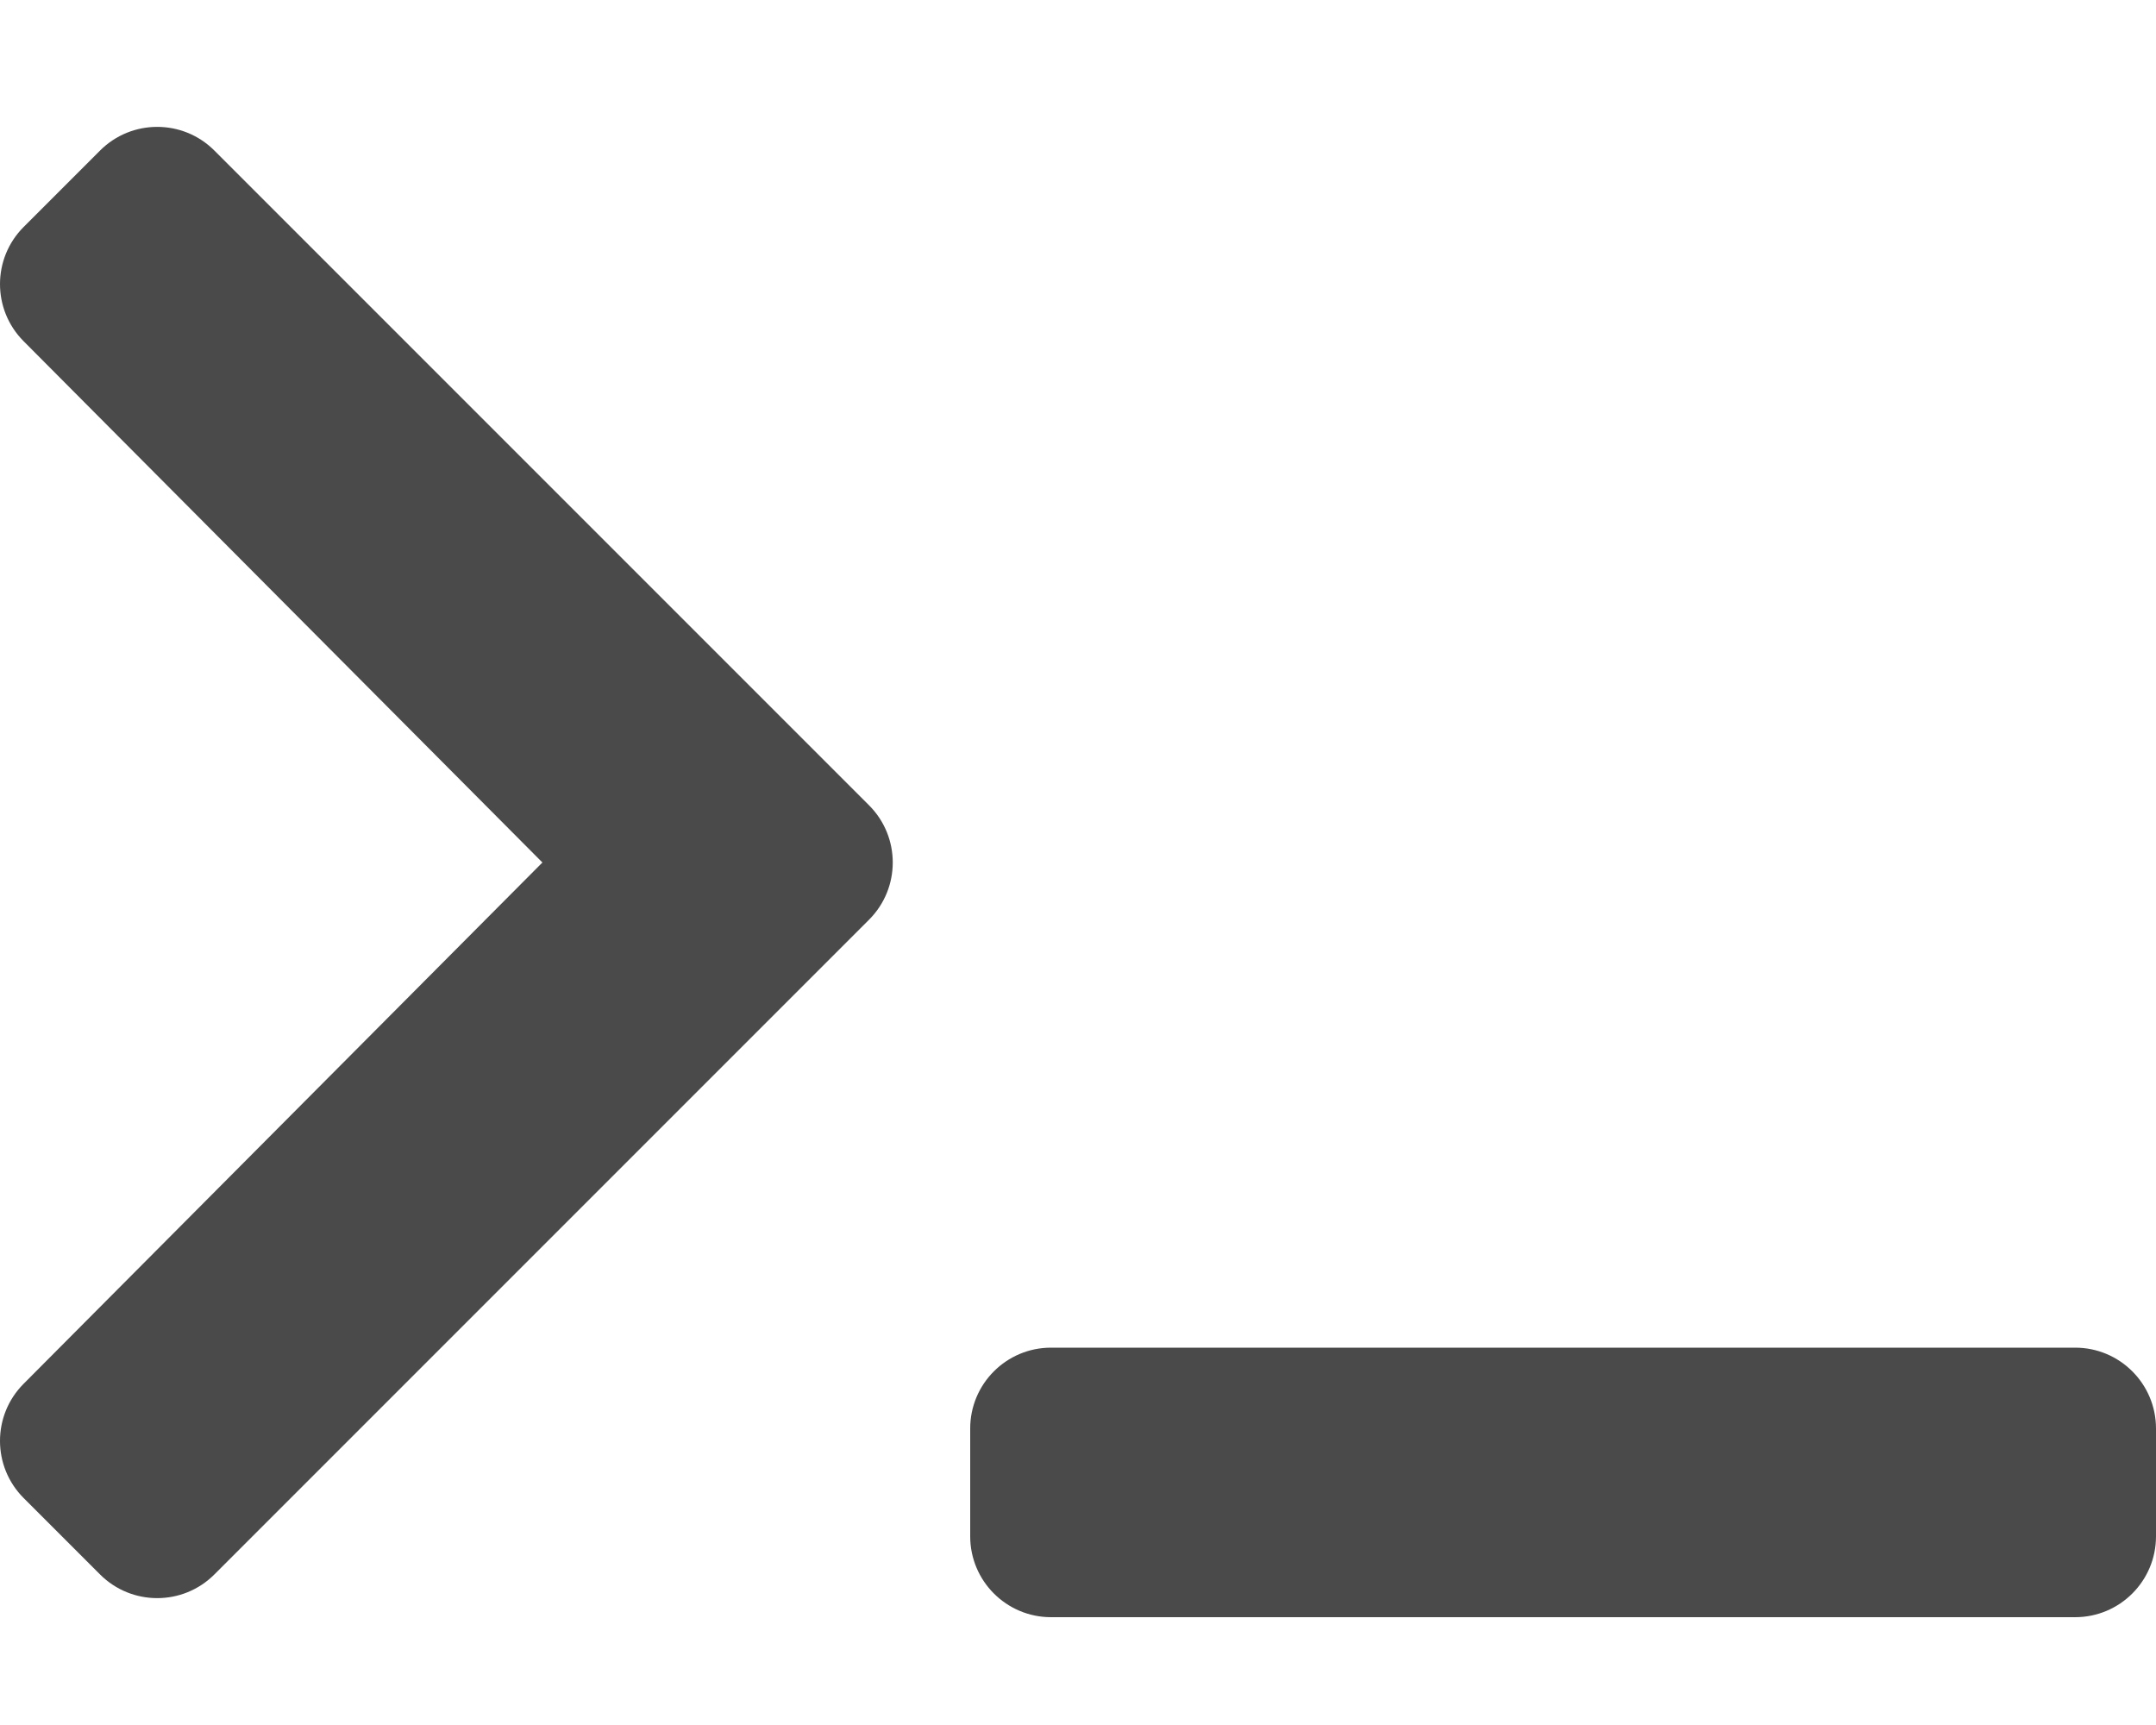
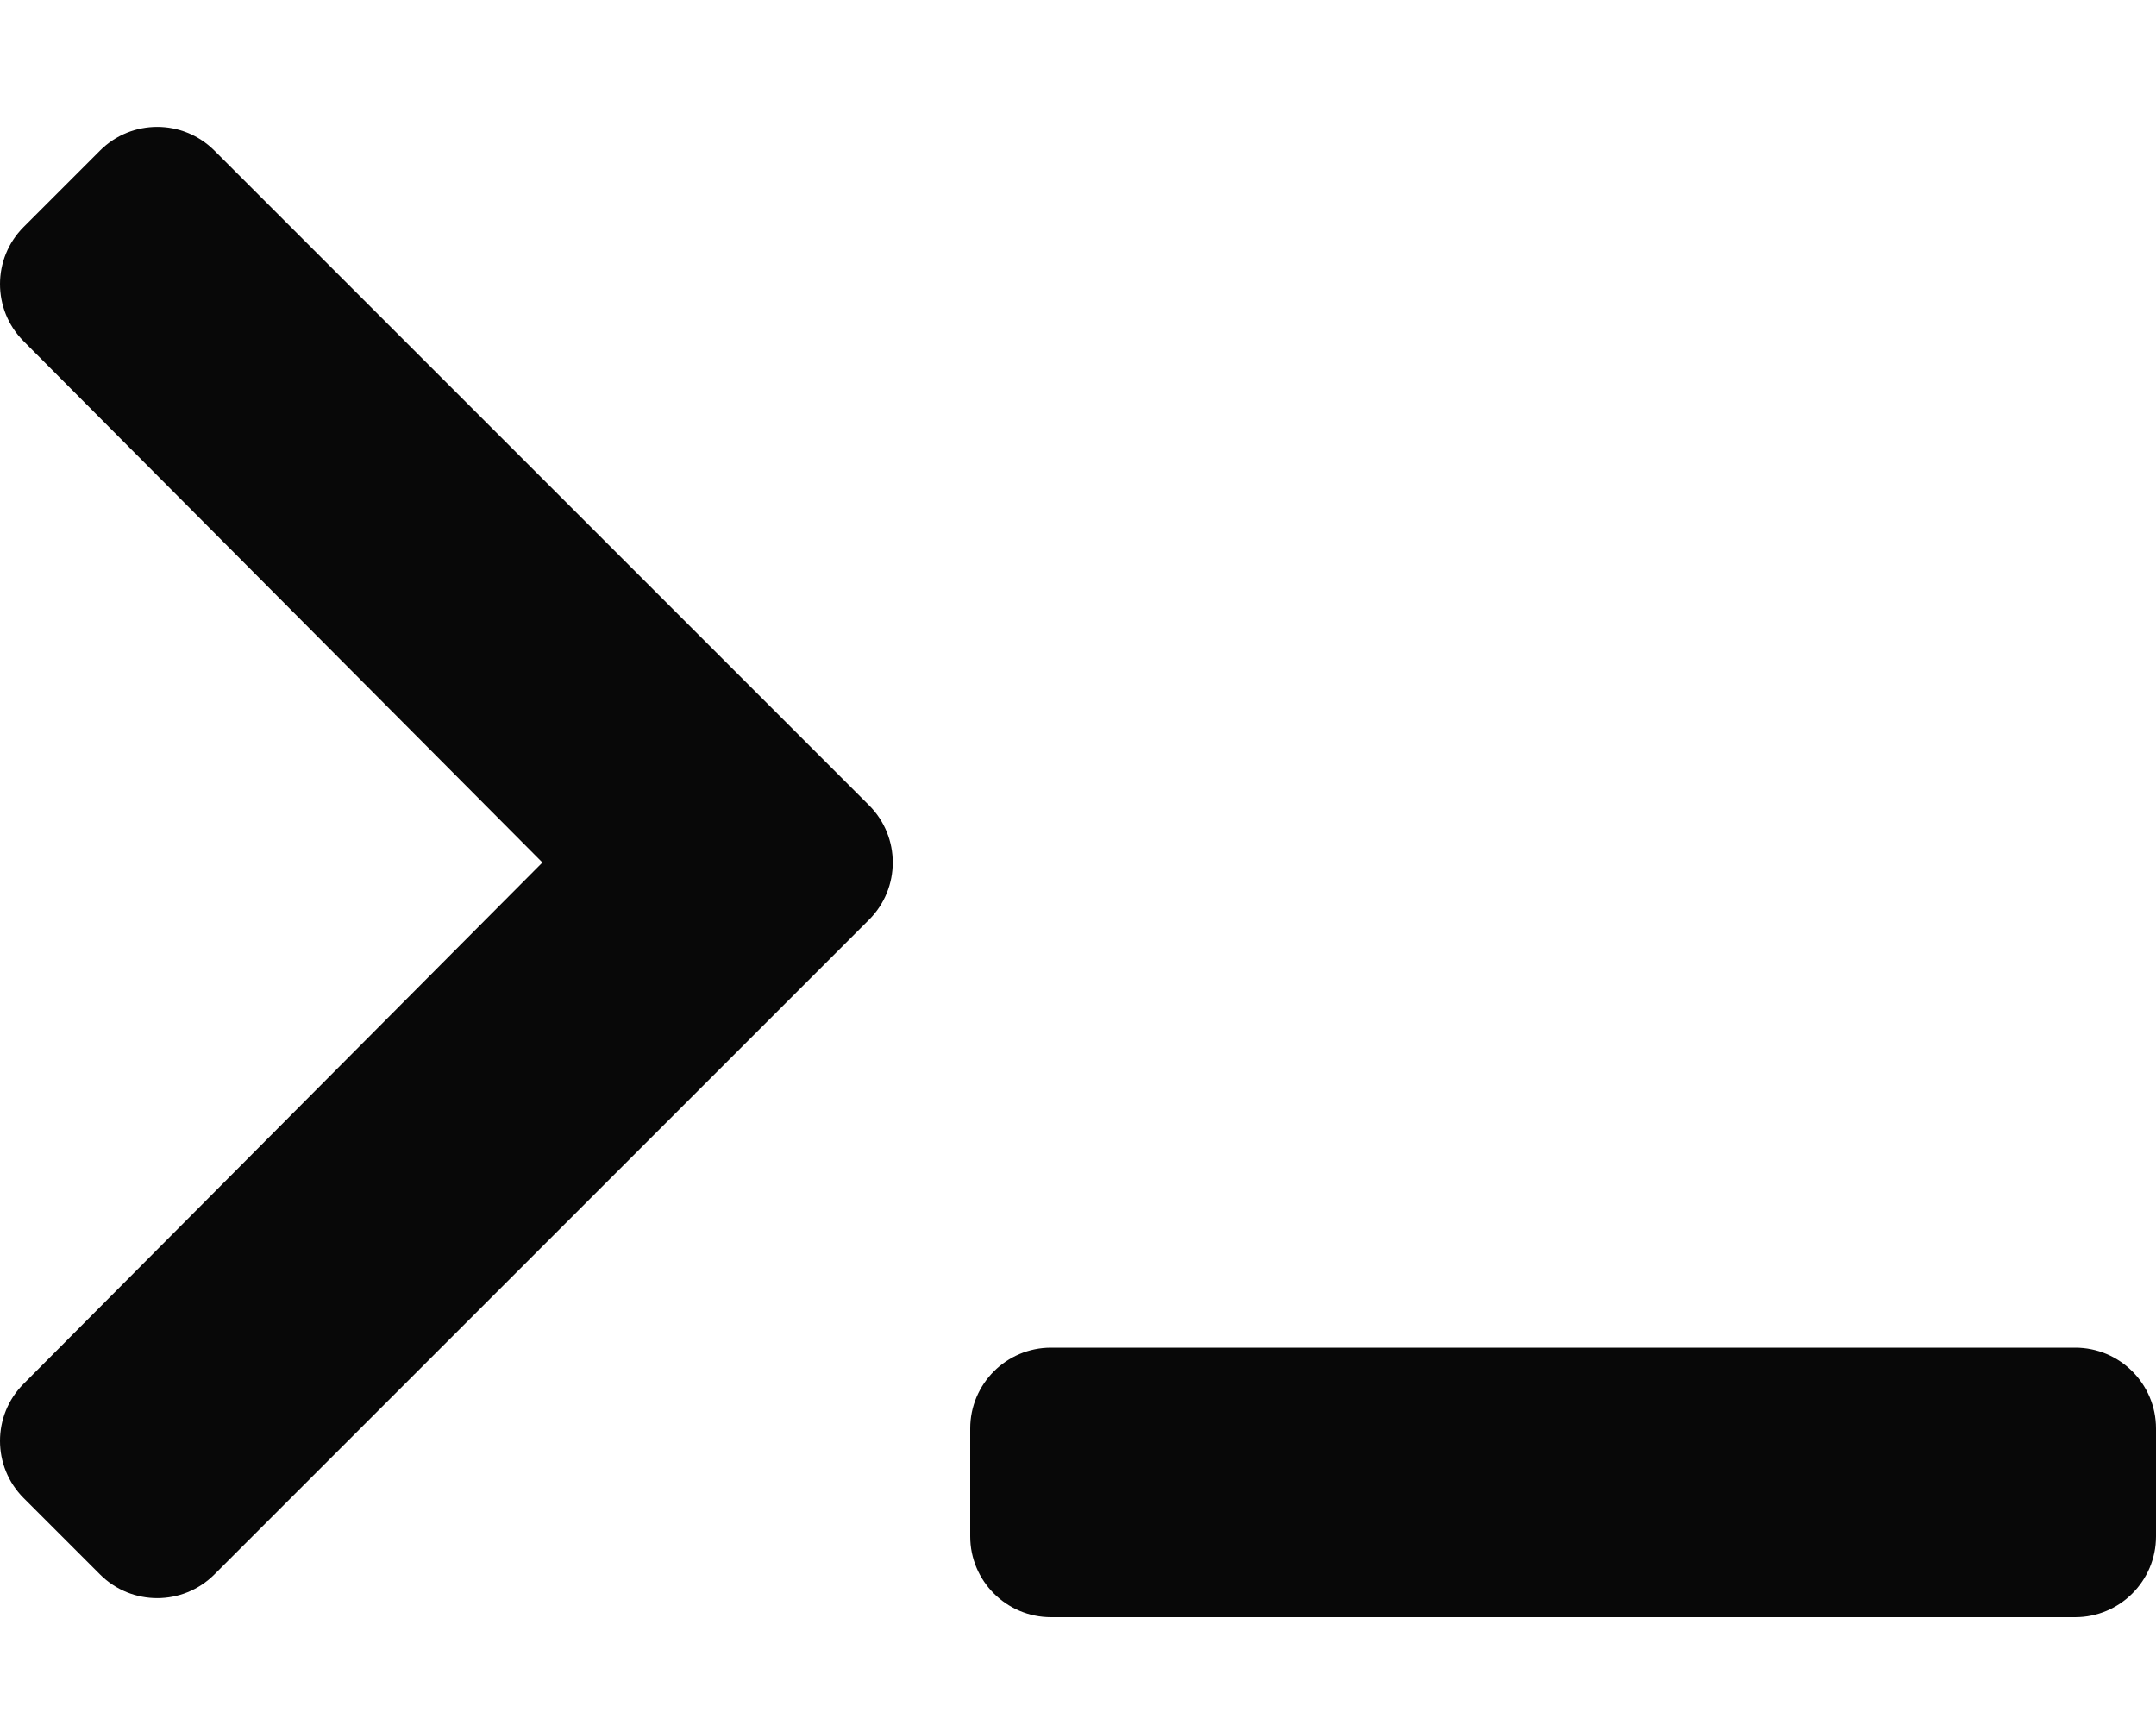
- <svg xmlns="http://www.w3.org/2000/svg" style="fill:#4a4a4a;" viewBox="0 0 640 512">
+ <svg xmlns="http://www.w3.org/2000/svg" style="fill:#080808;" viewBox="0 0 640 512">
  <path d="M257.981 272.971L63.638 467.314c-9.373 9.373-24.569 9.373-33.941 0L7.029 444.647c-9.357-9.357-9.375-24.522-.04-33.901L161.011 256 6.99 101.255c-9.335-9.379-9.317-24.544.04-33.901l22.667-22.667c9.373-9.373 24.569-9.373 33.941 0L257.981 239.03c9.373 9.372 9.373 24.568 0 33.941zM640 456v-32c0-13.255-10.745-24-24-24H312c-13.255 0-24 10.745-24 24v32c0 13.255 10.745 24 24 24h304c13.255 0 24-10.745 24-24z" />
</svg>
